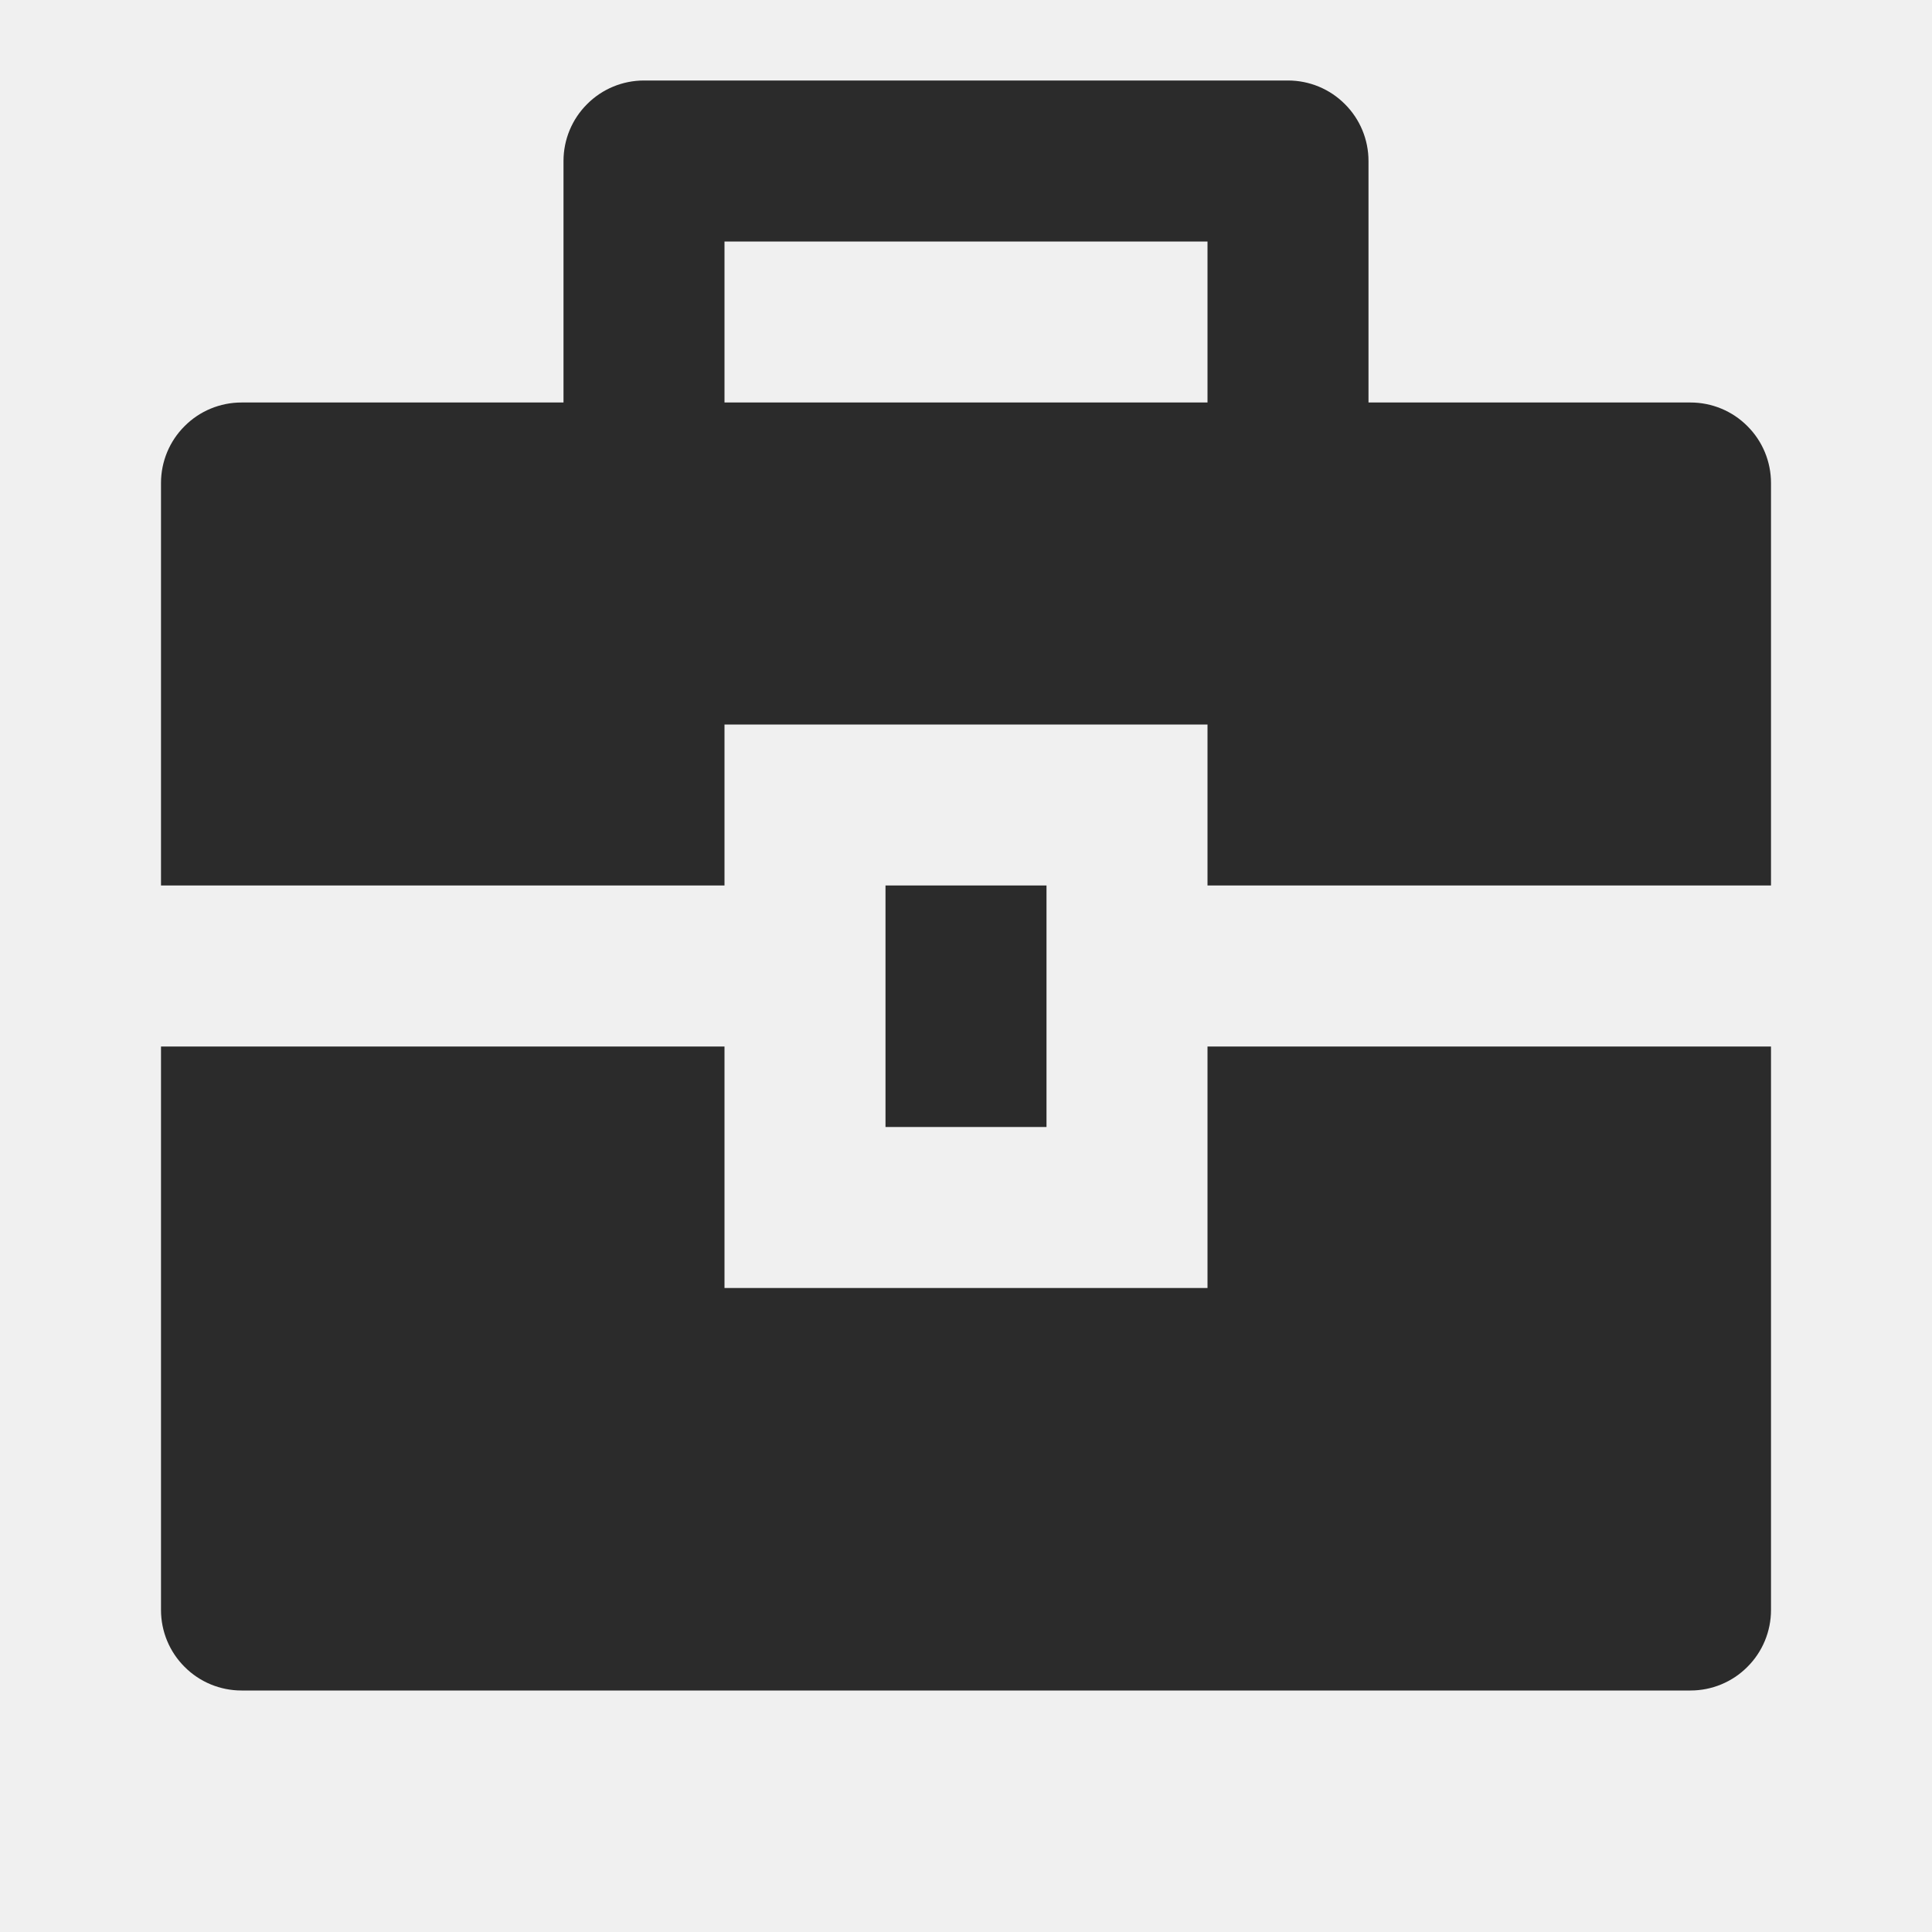
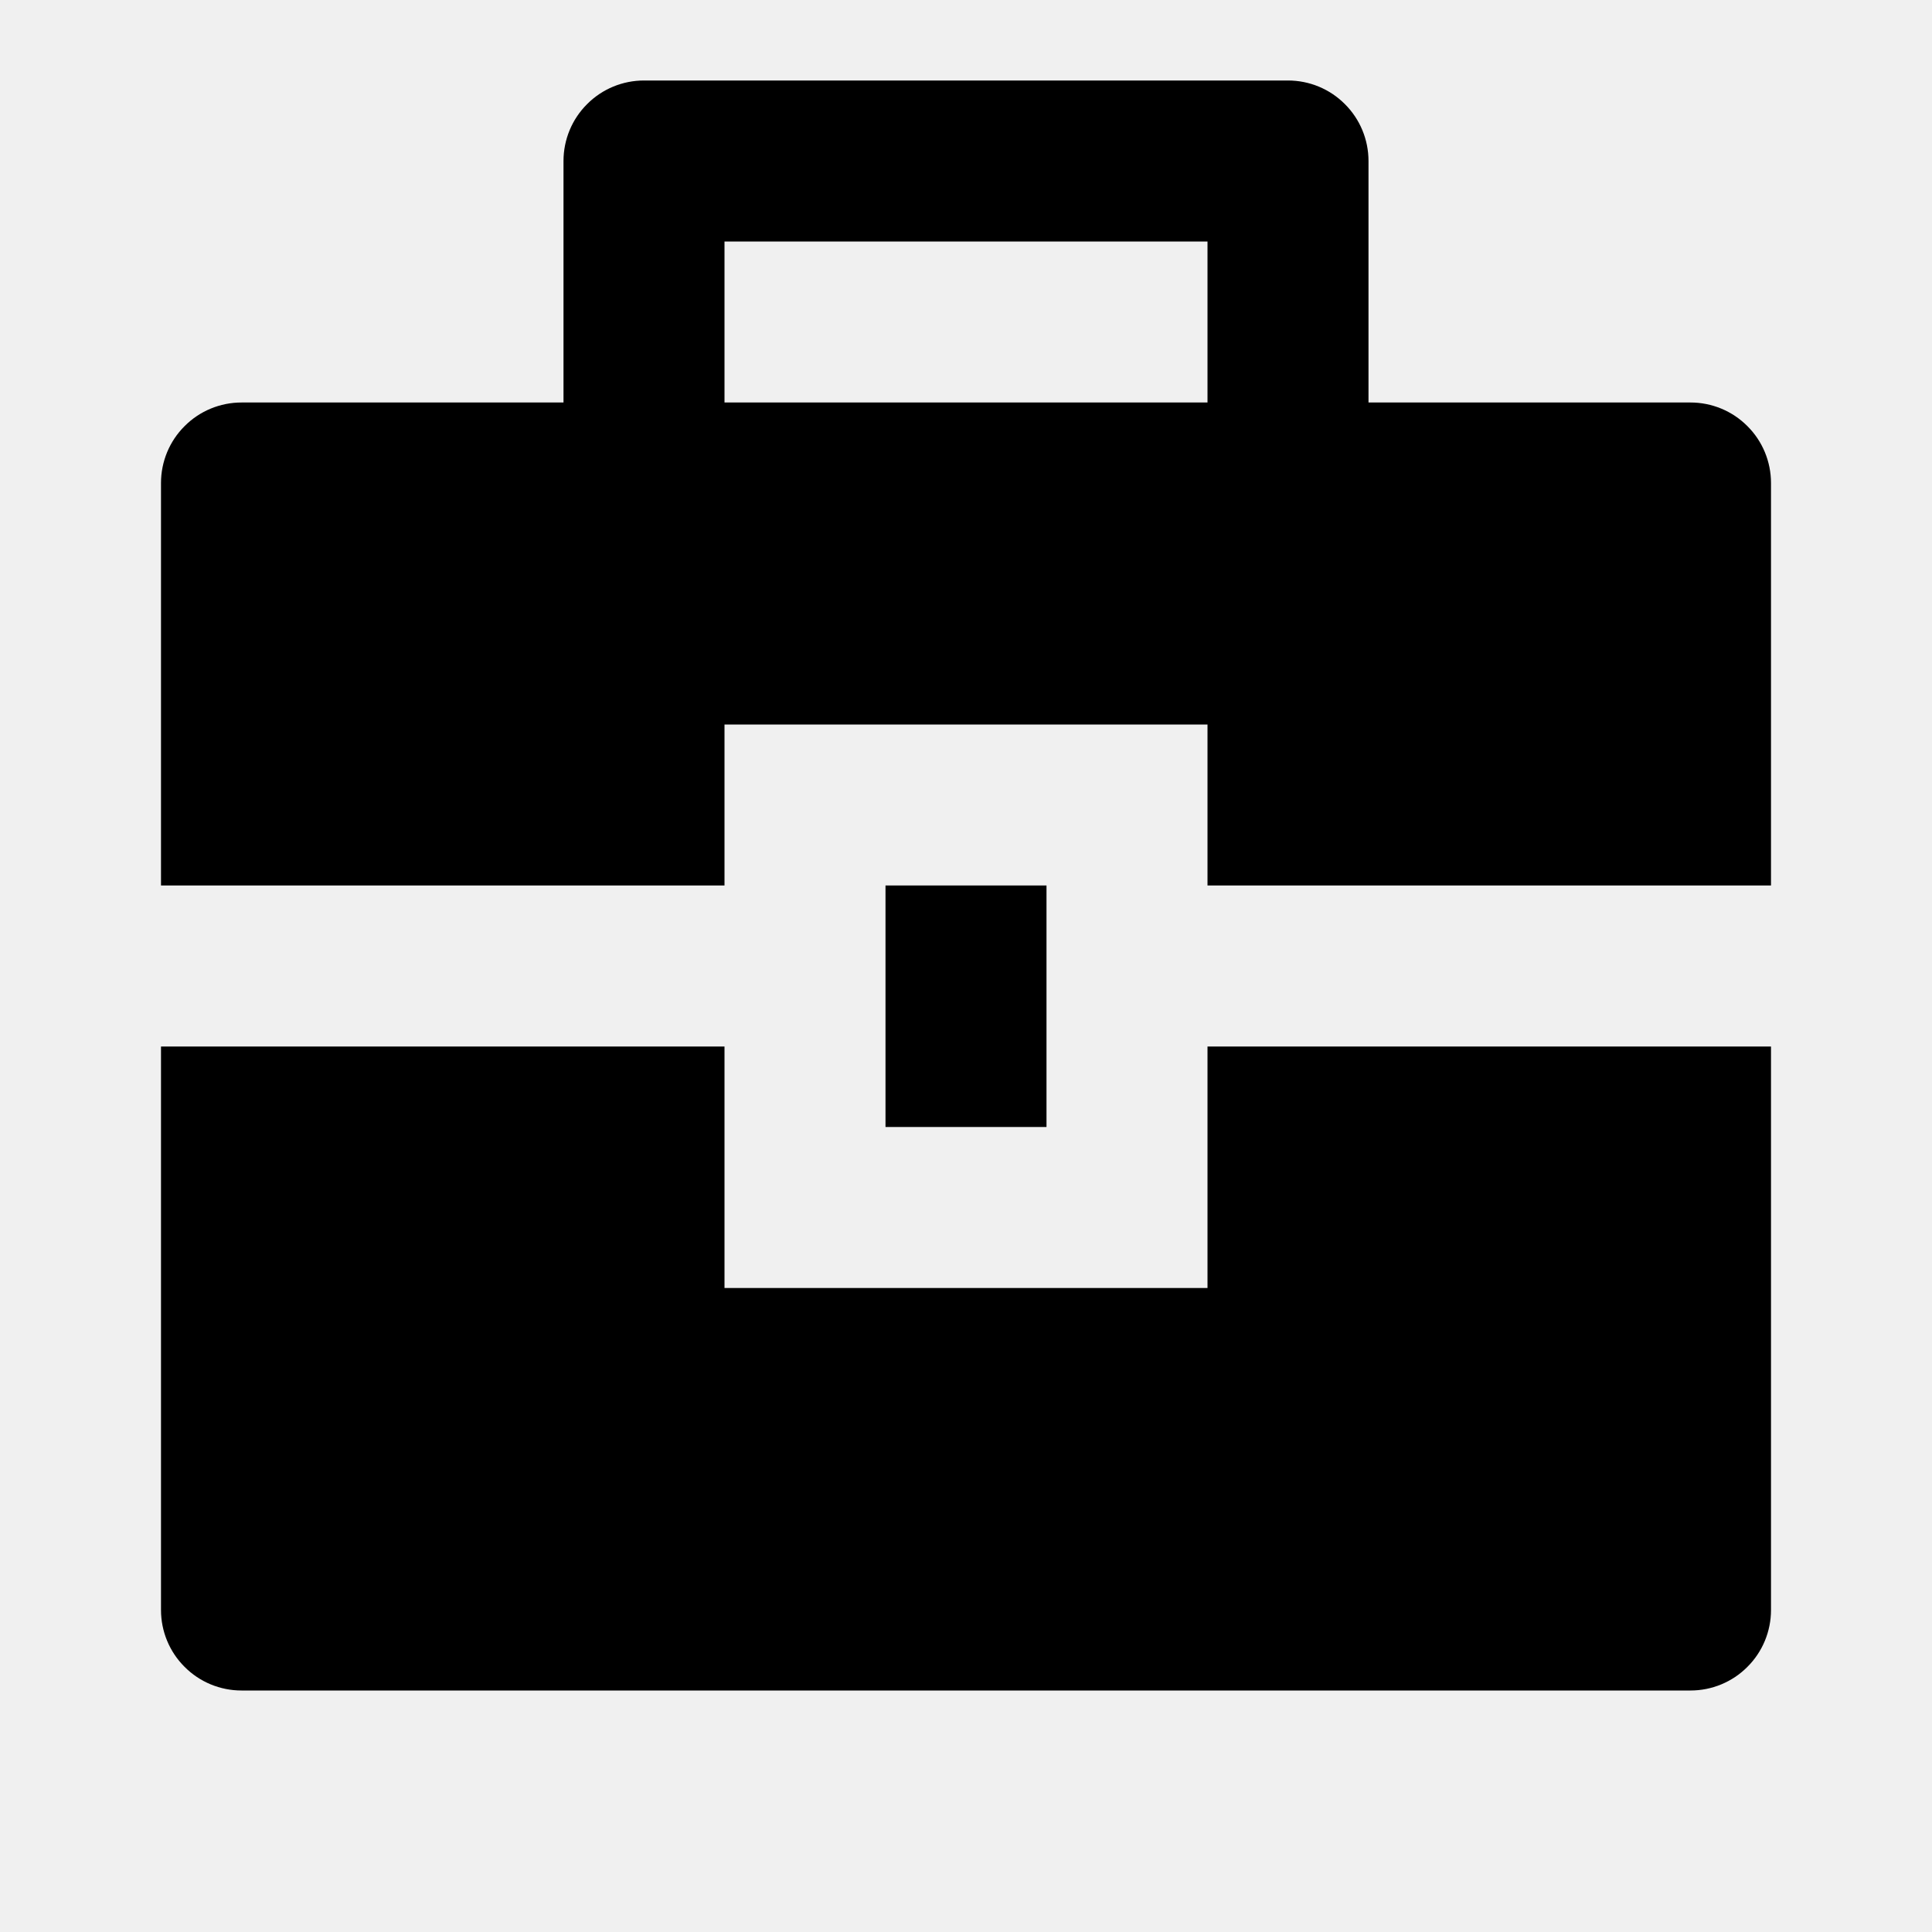
<svg xmlns="http://www.w3.org/2000/svg" width="18" height="18" viewBox="0 0 18 18" fill="none">
  <g clip-path="url(#clip0_3_207)">
-     <path d="M6.75 9.75V12H11.25V9.75H16.5V15C16.5 15.199 16.421 15.39 16.28 15.53C16.14 15.671 15.949 15.75 15.75 15.75H2.25C2.051 15.75 1.86 15.671 1.72 15.53C1.579 15.39 1.5 15.199 1.5 15V9.75H6.75ZM8.25 8.25H9.75V10.5H8.25V8.25ZM5.25 3.75V1.5C5.25 1.301 5.329 1.11 5.47 0.97C5.61 0.829 5.801 0.75 6 0.75H12C12.199 0.75 12.39 0.829 12.53 0.97C12.671 1.11 12.75 1.301 12.75 1.5V3.75H15.75C15.949 3.75 16.14 3.829 16.28 3.97C16.421 4.11 16.5 4.301 16.5 4.5V8.25H11.25V6.75H6.75V8.25H1.5V4.5C1.5 4.301 1.579 4.11 1.72 3.97C1.86 3.829 2.051 3.75 2.25 3.75H5.25ZM6.75 2.25V3.75H11.25V2.25H6.75Z" fill="#2B2B2B" />
+     <path d="M6.75 9.75V12H11.25V9.75H16.5V15C16.5 15.199 16.421 15.39 16.28 15.53C16.14 15.671 15.949 15.75 15.75 15.75H2.25C2.051 15.75 1.86 15.671 1.72 15.53C1.579 15.39 1.5 15.199 1.5 15V9.75H6.75ZM8.25 8.25H9.75V10.5H8.25V8.25ZM5.25 3.75V1.5C5.25 1.301 5.329 1.11 5.47 0.97C5.61 0.829 5.801 0.75 6 0.75H12C12.199 0.75 12.39 0.829 12.53 0.97C12.671 1.11 12.75 1.301 12.75 1.5V3.75H15.75C15.949 3.75 16.14 3.829 16.28 3.97C16.421 4.11 16.5 4.301 16.5 4.5V8.25H11.25V6.75H6.75V8.25H1.5V4.5C1.5 4.301 1.579 4.11 1.72 3.97C1.86 3.829 2.051 3.75 2.25 3.75H5.25ZM6.75 2.25V3.75H11.25V2.25H6.75Z" fill="black" />
  </g>
  <defs>
    <clipPath id="clip0_3_207">
      <rect width="18" height="18" fill="white" />
    </clipPath>
  </defs>
</svg>
